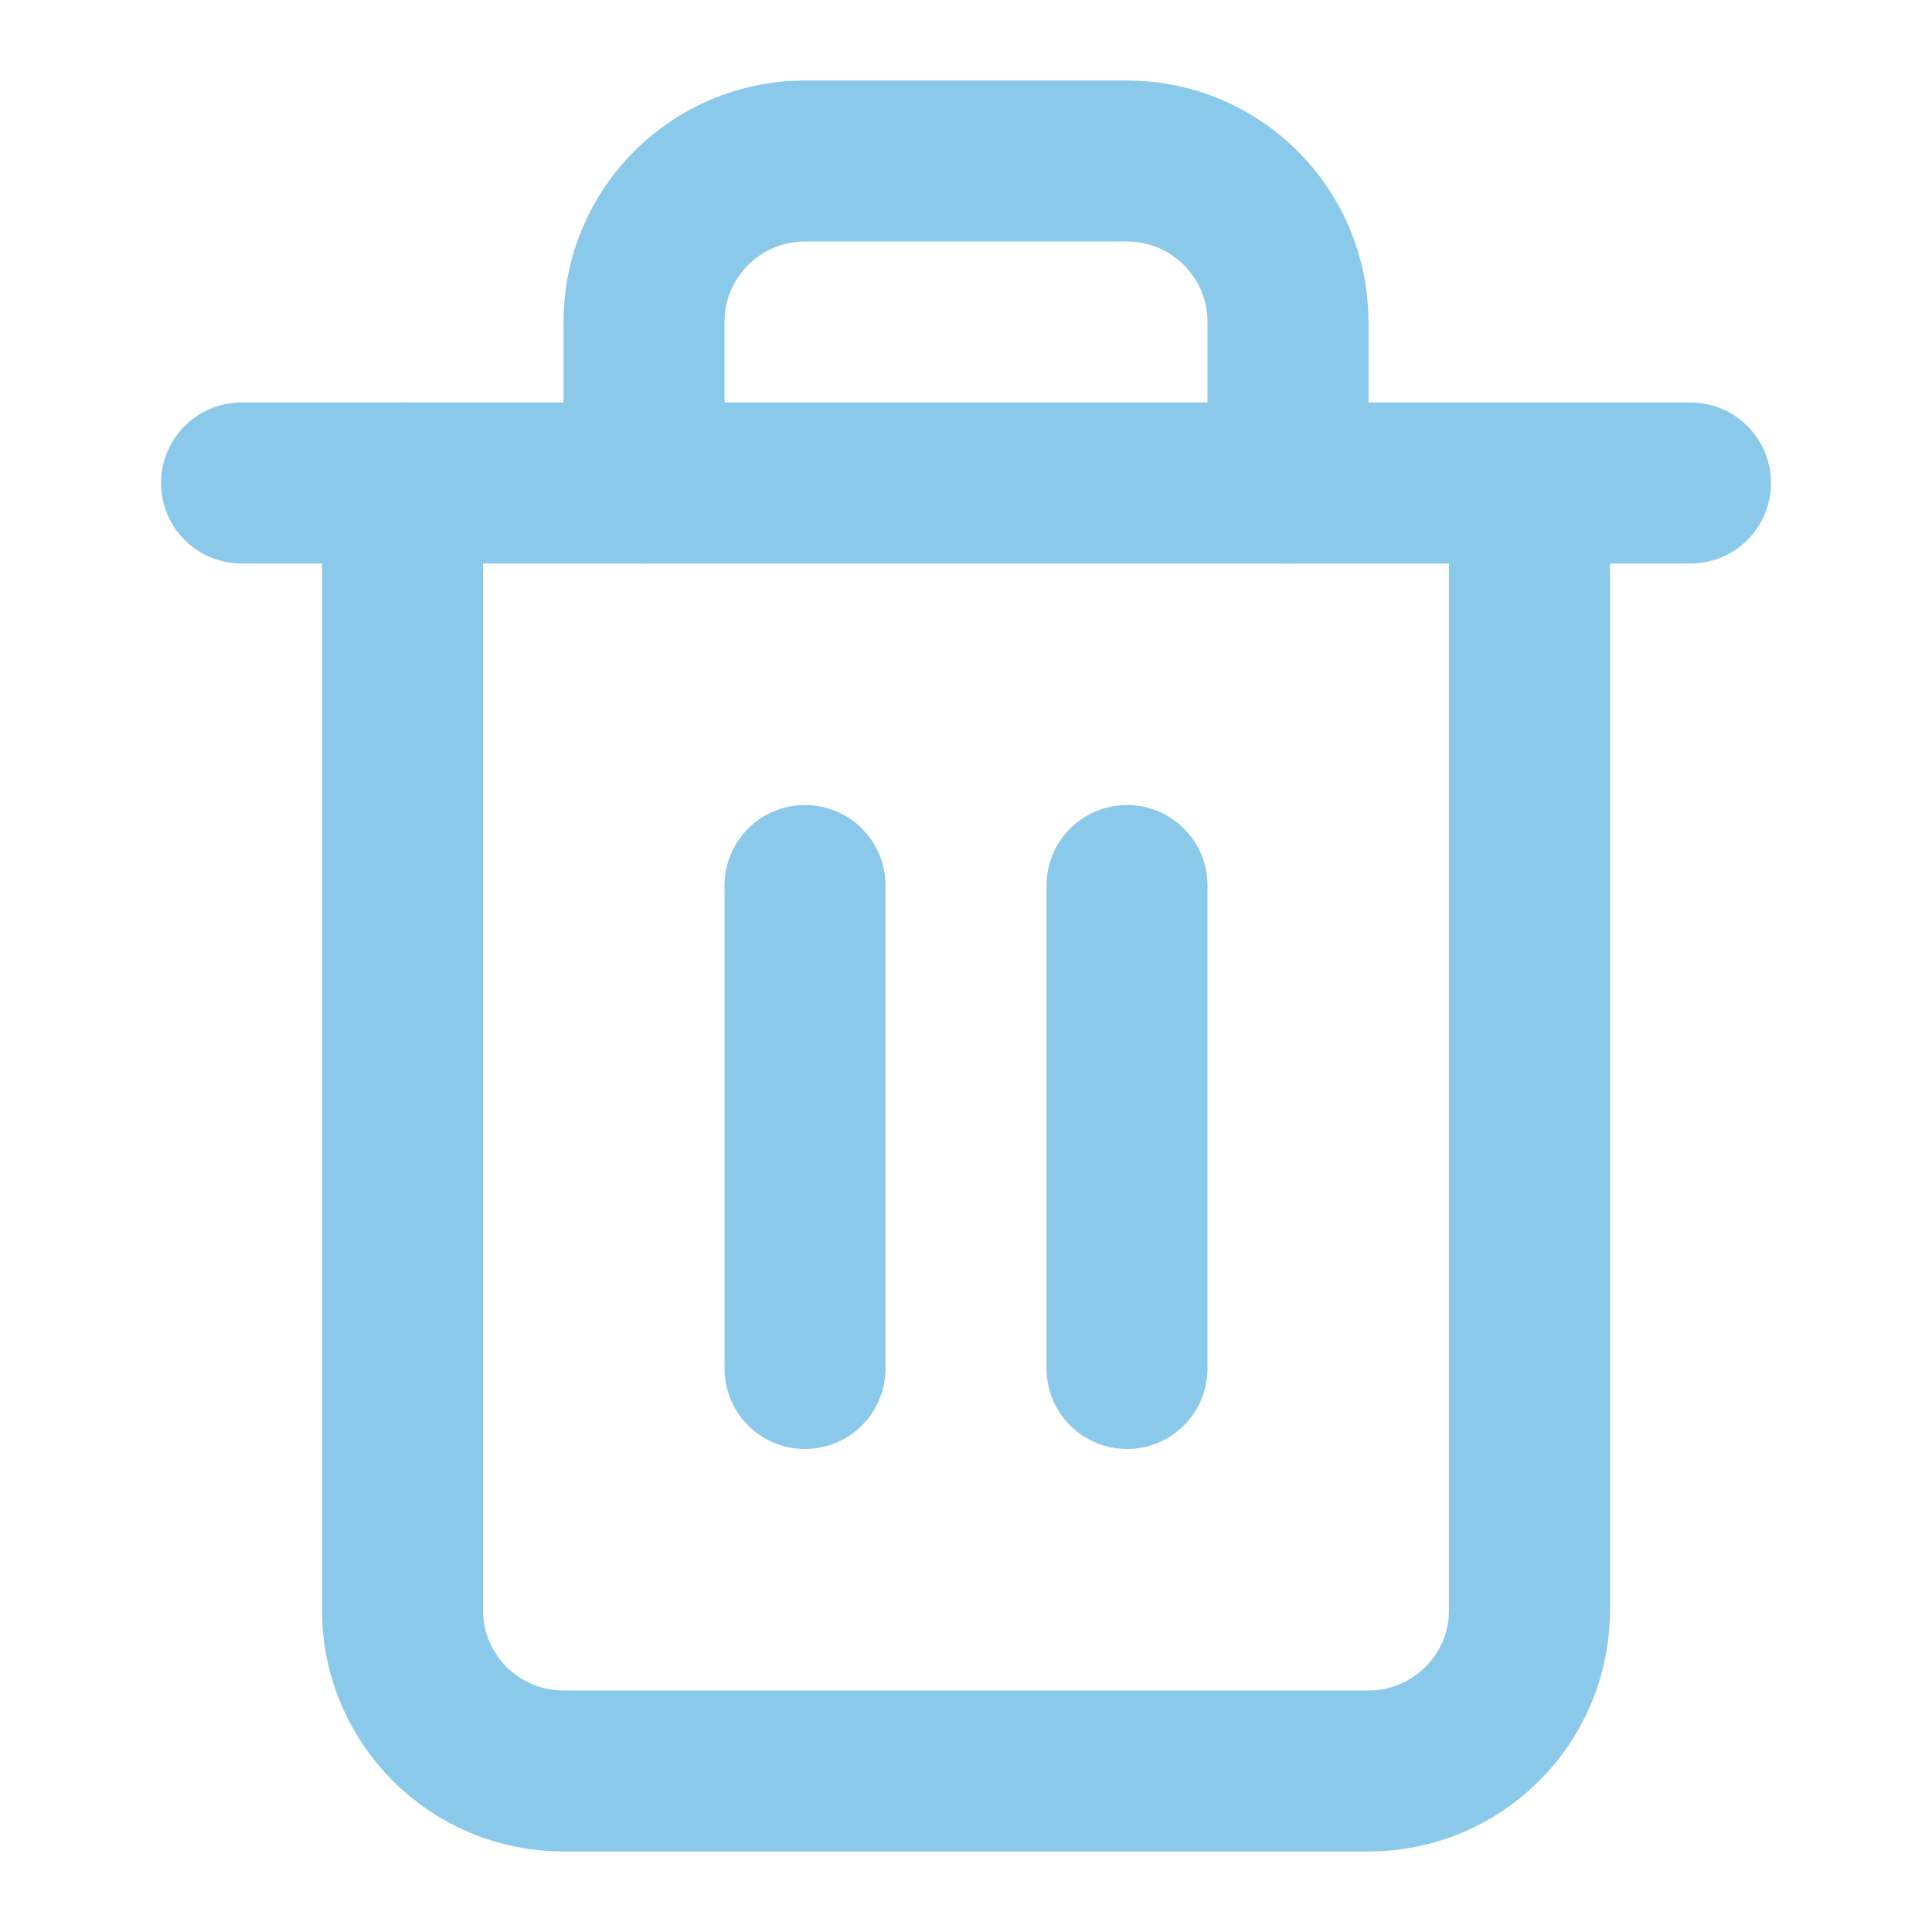
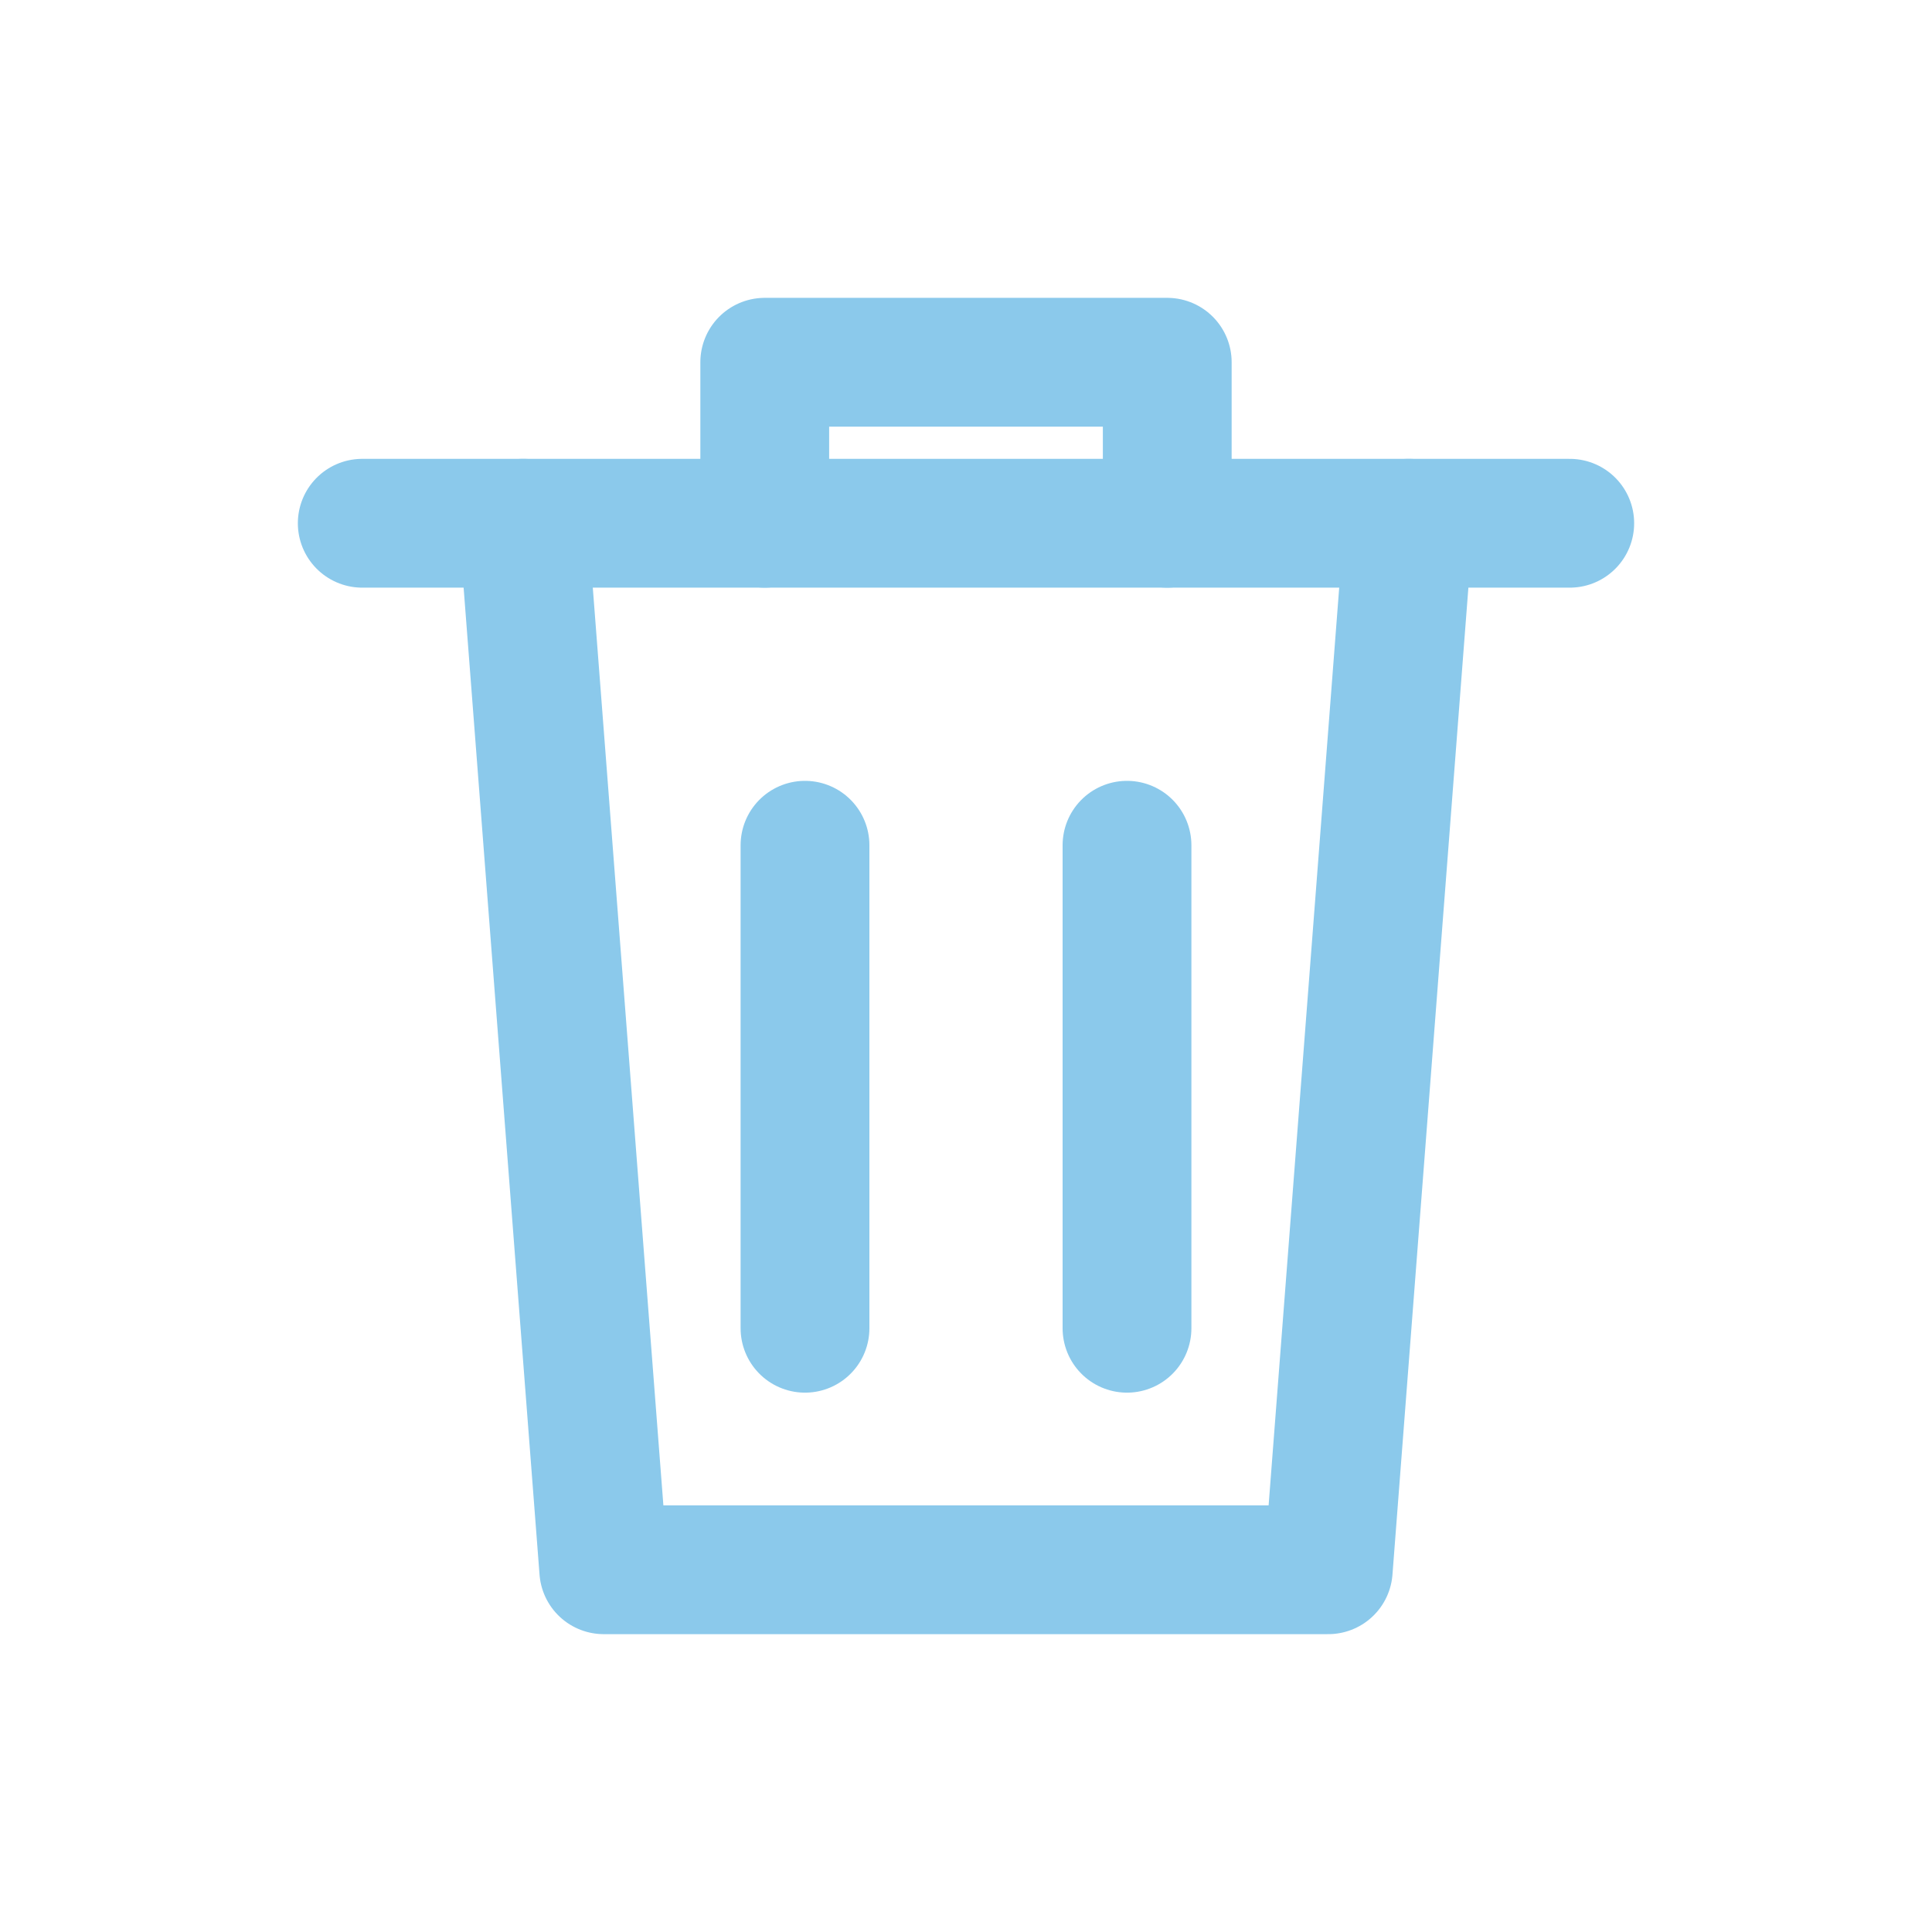
- <svg xmlns="http://www.w3.org/2000/svg" width="24" height="24" viewBox="0 0 24 24" fill="none" stroke="#8bc9eb" stroke-width="2" stroke-linecap="round" stroke-linejoin="round">
-   <path d="M3 6h18" />
-   <path d="M19 6v14a2 2 0 0 1-2 2H7a2 2 0 0 1-2-2V6" />
-   <path d="M8 6V4a2 2 0 0 1 2-2h4a2 2 0 0 1 2 2v2" />
-   <path d="M10 11v6" />
-   <path d="M14 11v6" />
+ <svg xmlns="http://www.w3.org/2000/svg" width="24" height="24" viewBox="0 0 24 24" fill="none" stroke="#8bc9eb" stroke-width="1.6" stroke-linecap="round" stroke-linejoin="round">
+   <path d="M4.5 6.5h15" />
+   <path d="M9.5 6.5V4.5h5v2" />
+   <path d="M6.5 6.5l1 13h9l1-13" />
+   <path d="M10 10.5v6" />
+   <path d="M14 10.5v6" />
</svg>
